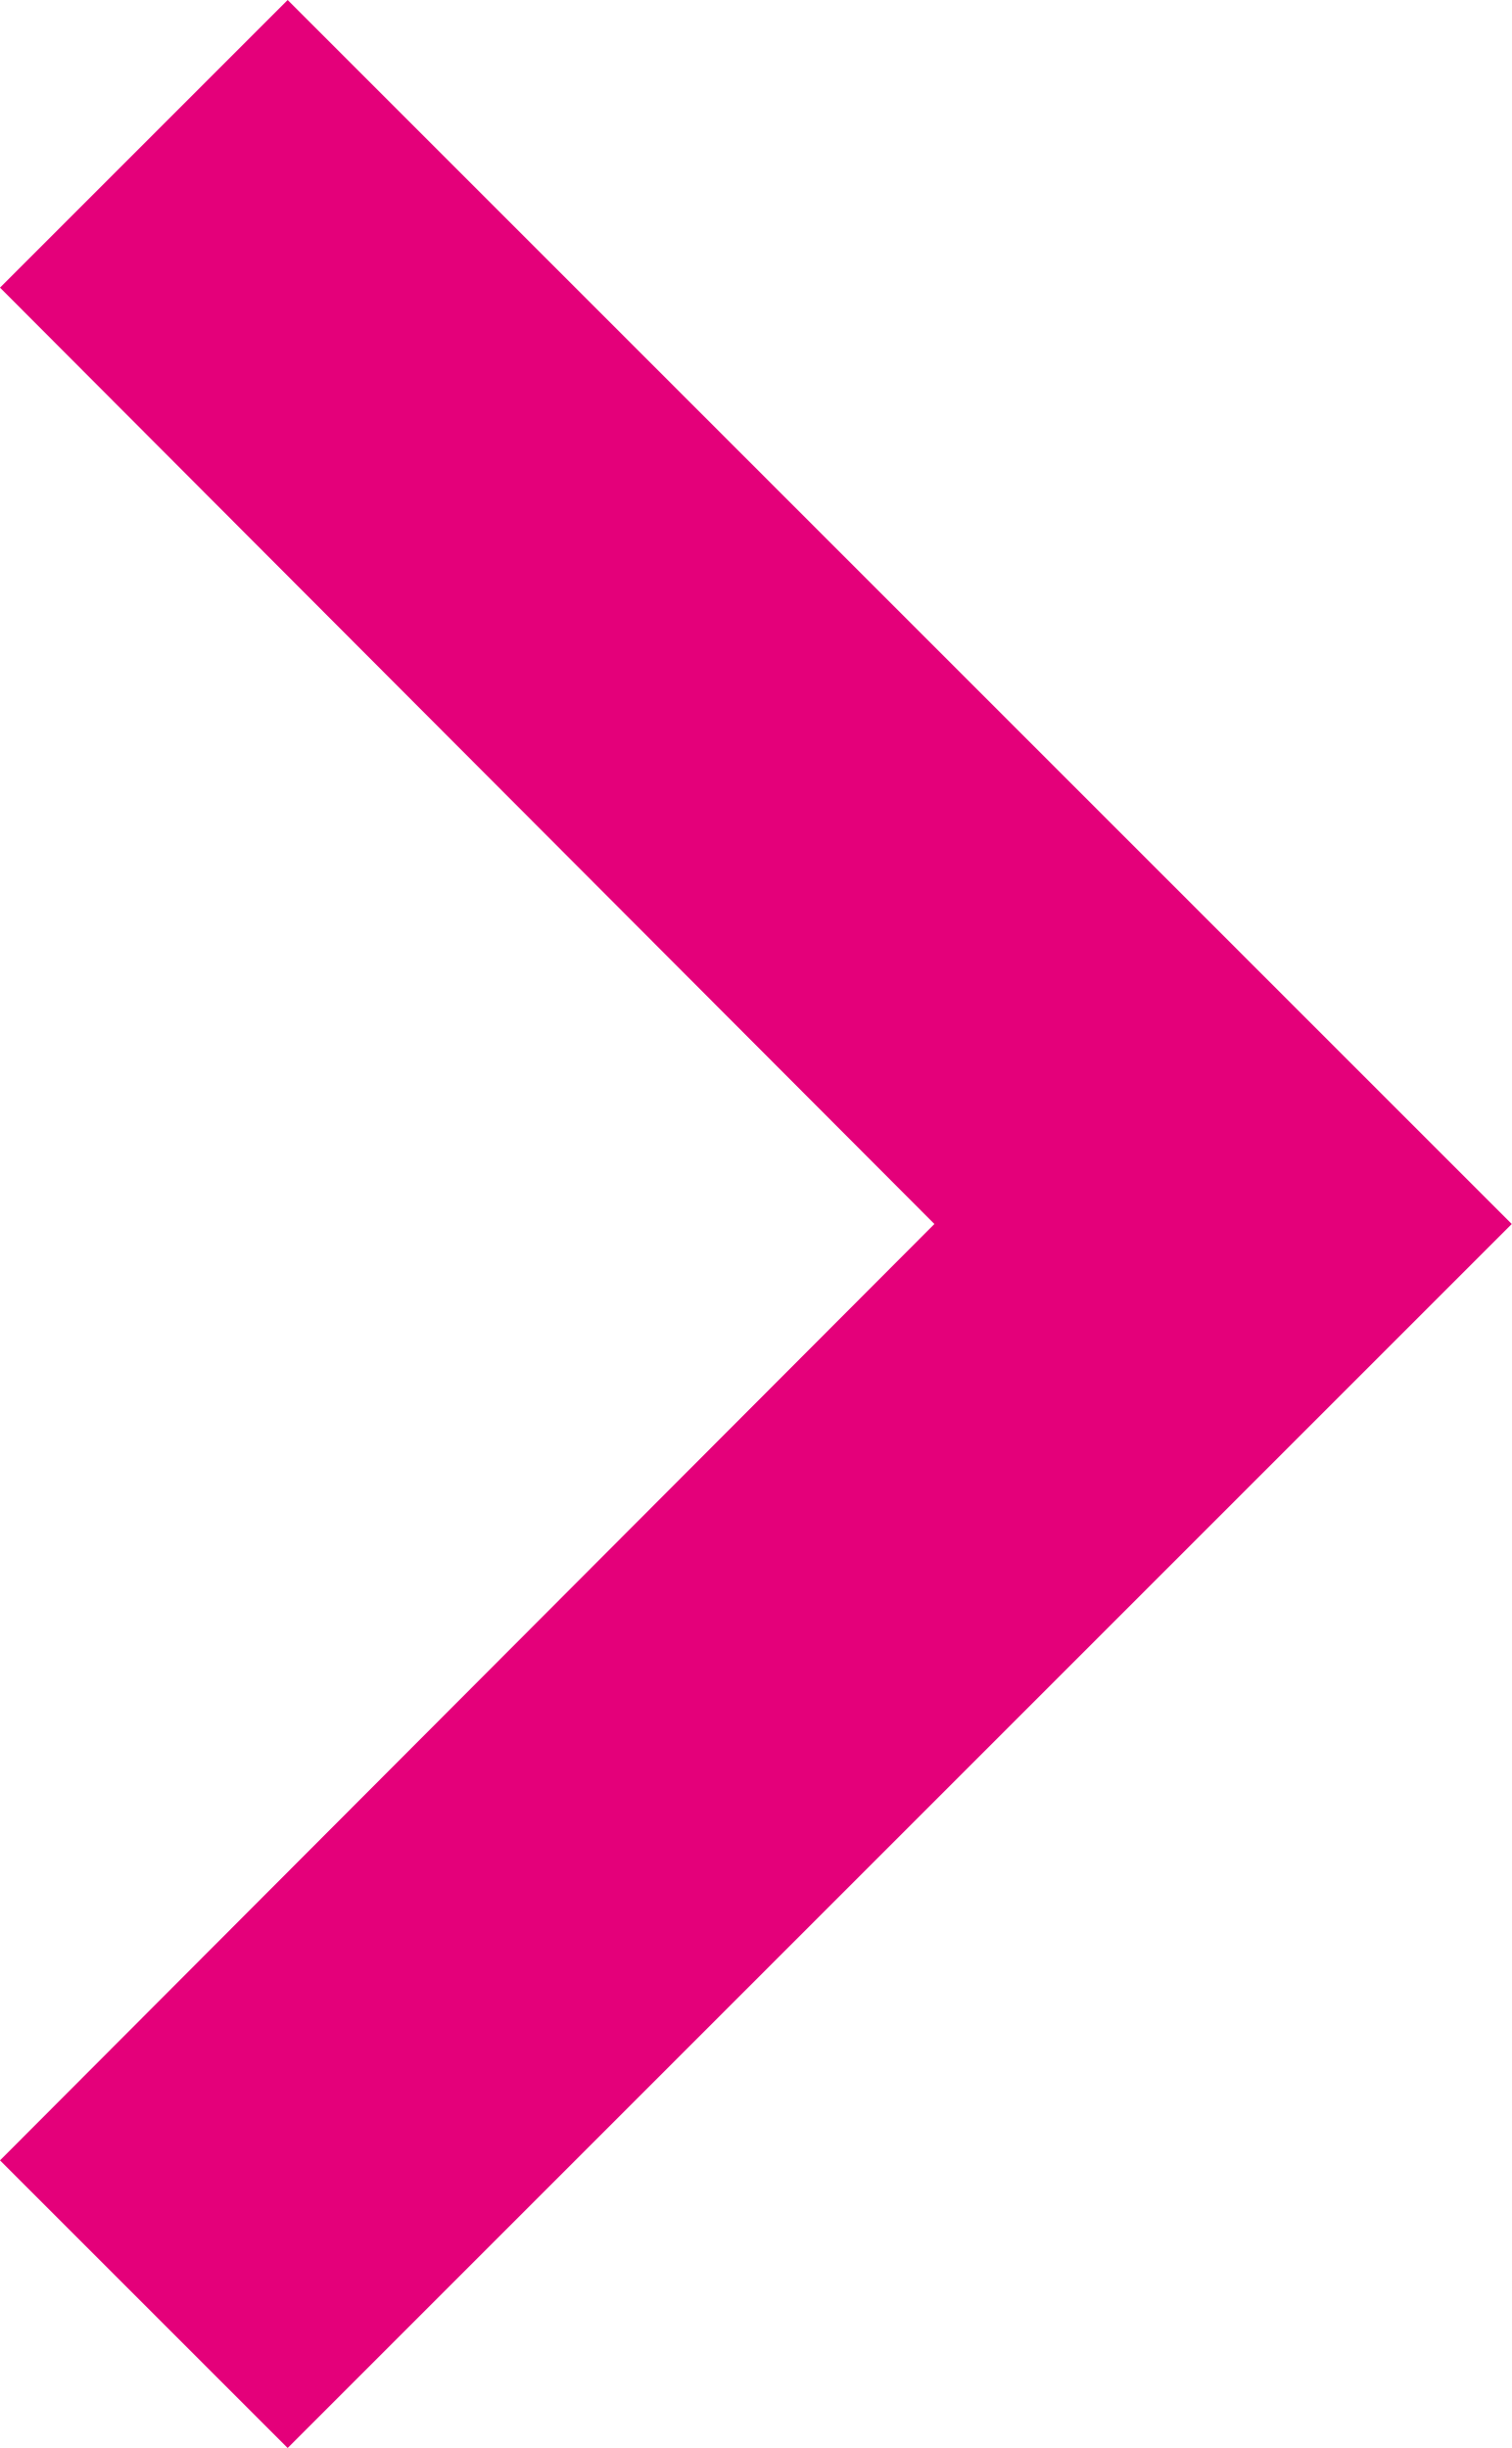
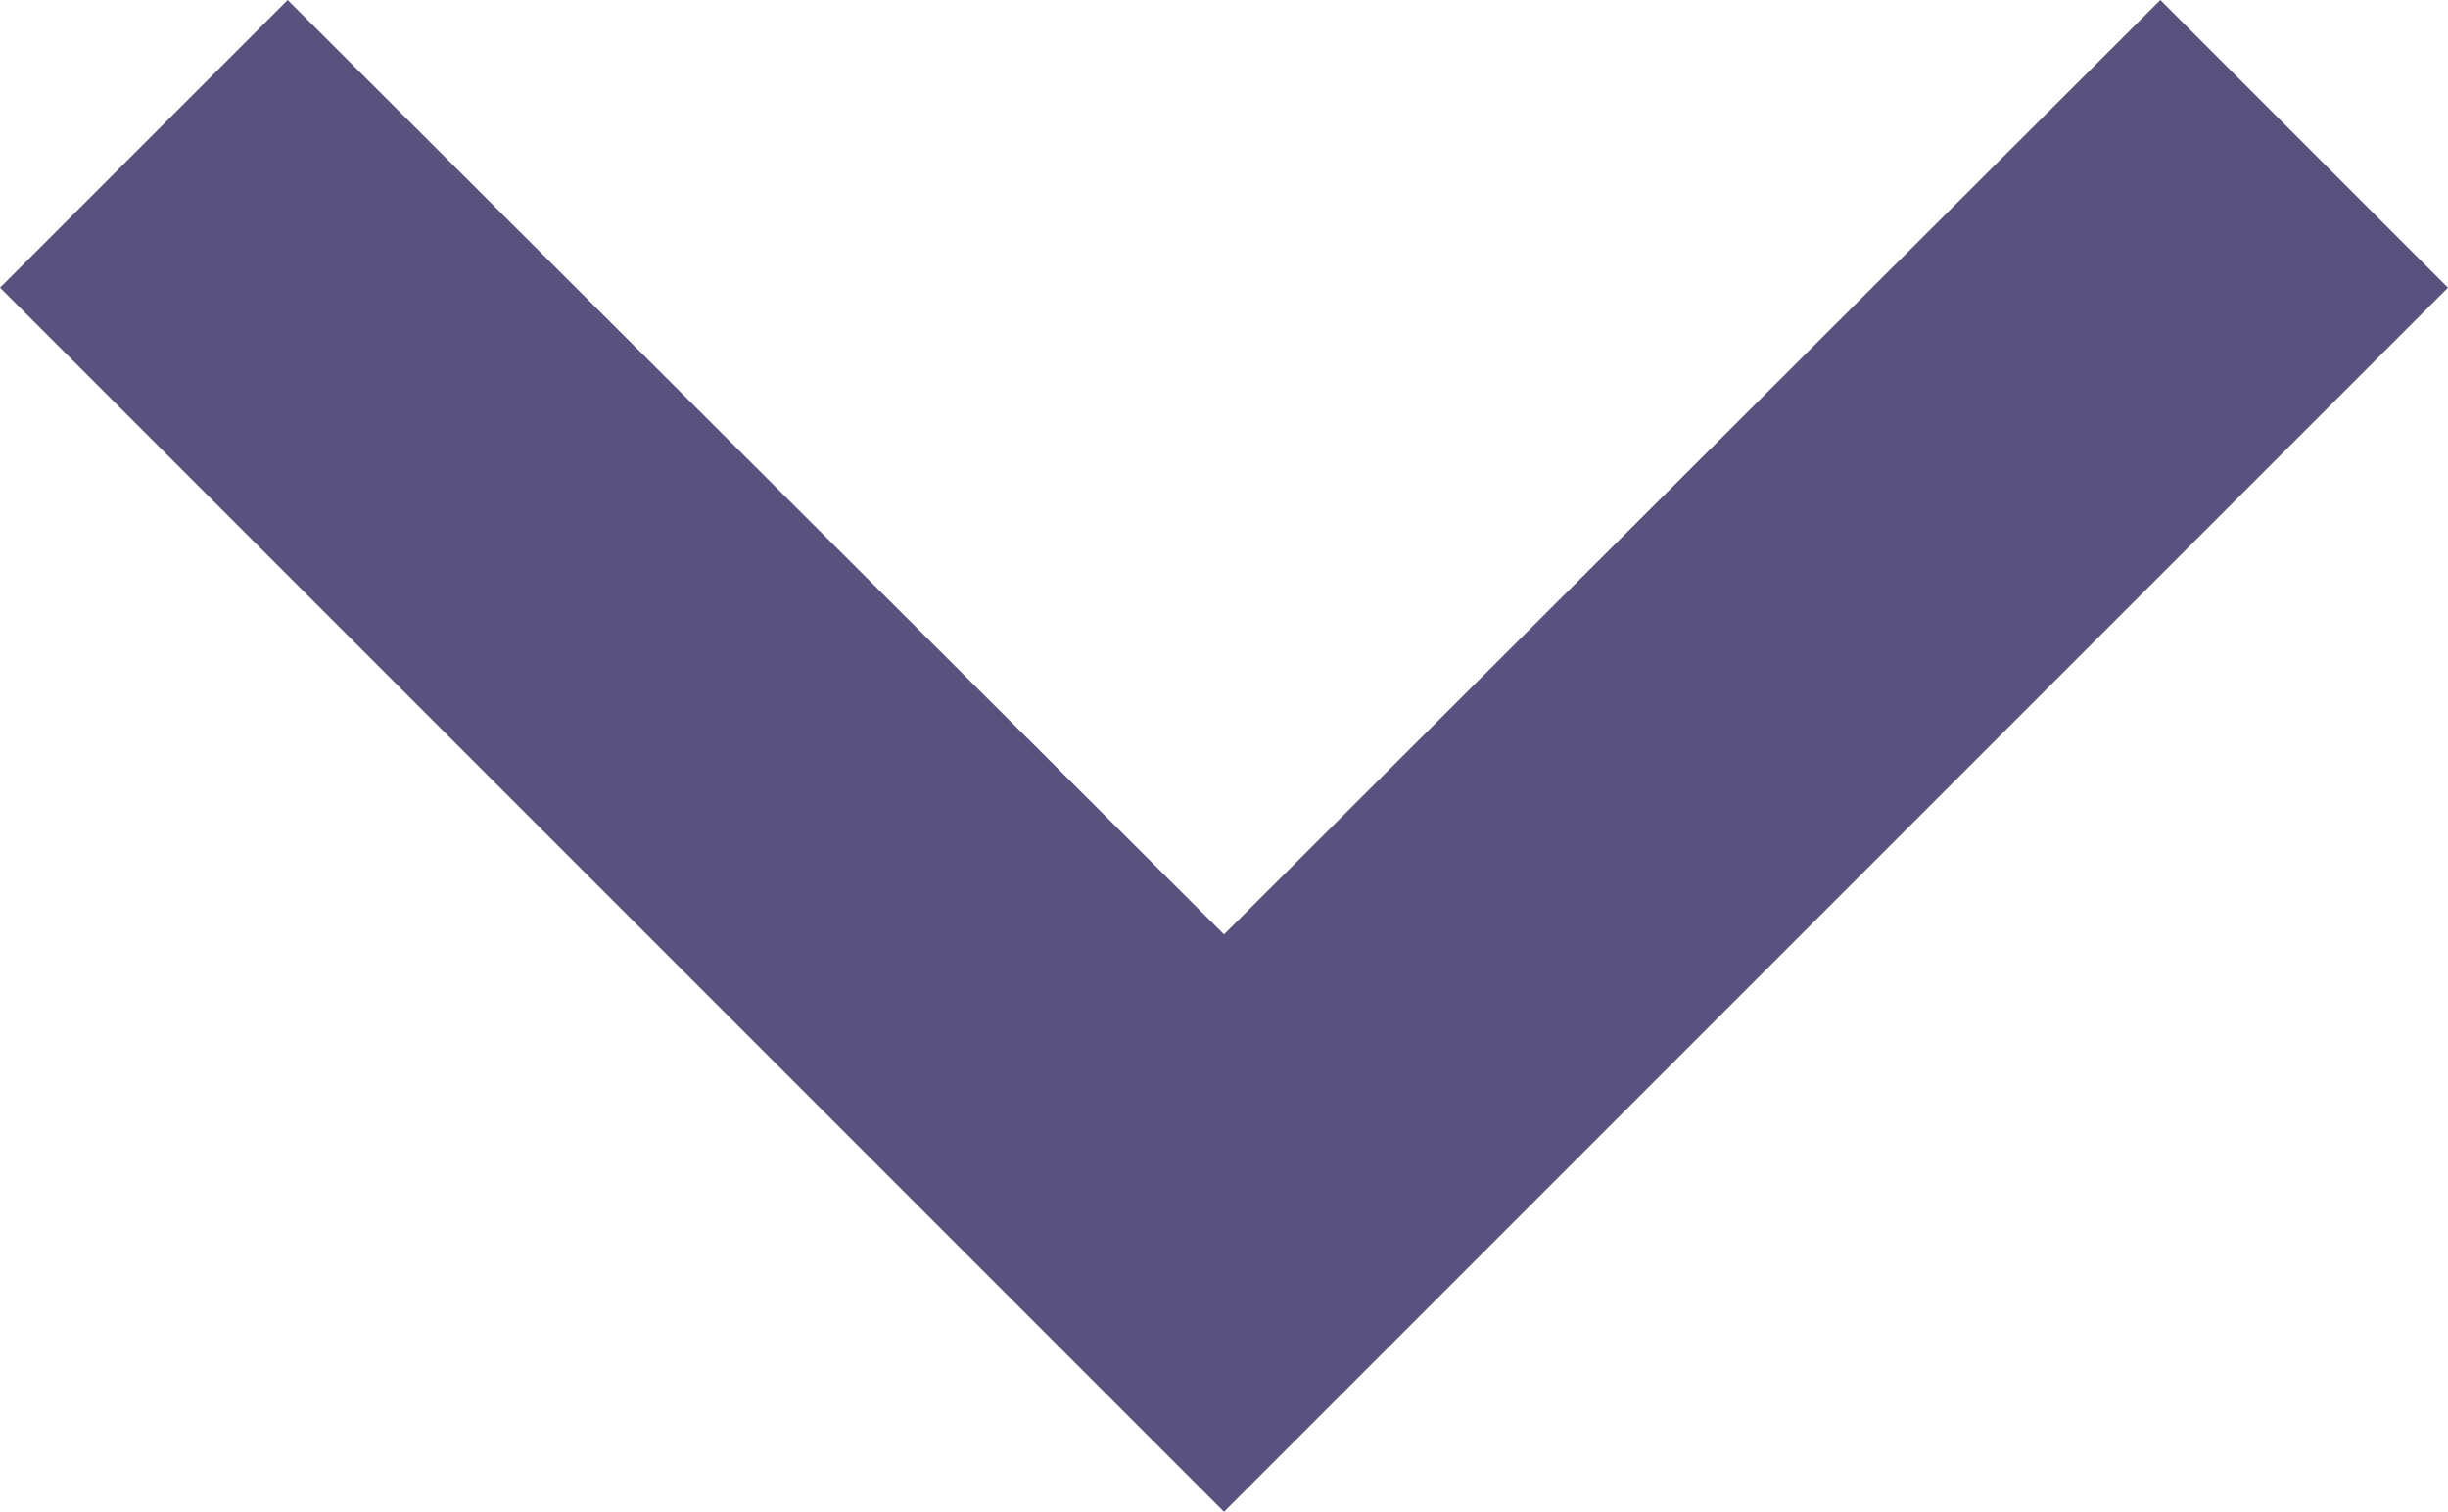
- <svg xmlns="http://www.w3.org/2000/svg" width="11.115" height="18" viewBox="0 0 11.115 18">
-   <path id="Icon_material-navigate-next" data-name="Icon material-navigate-next" d="M15,9l-2.115,2.115L19.755,18l-6.87,6.885L15,27l9-9Z" transform="translate(-12.885 -9)" fill="#e4007a" />
+ <svg xmlns="http://www.w3.org/2000/svg" width="18" height="11.115" viewBox="0 0 18 11.115">
+   <path id="Icon_material-navigate-next" data-name="Icon material-navigate-next" d="M15,9l-2.115,2.115L19.755,18l-6.87,6.885L15,27l9-9Z" transform="translate(27 -12.885) rotate(90)" fill="#5a527e" />
</svg>
